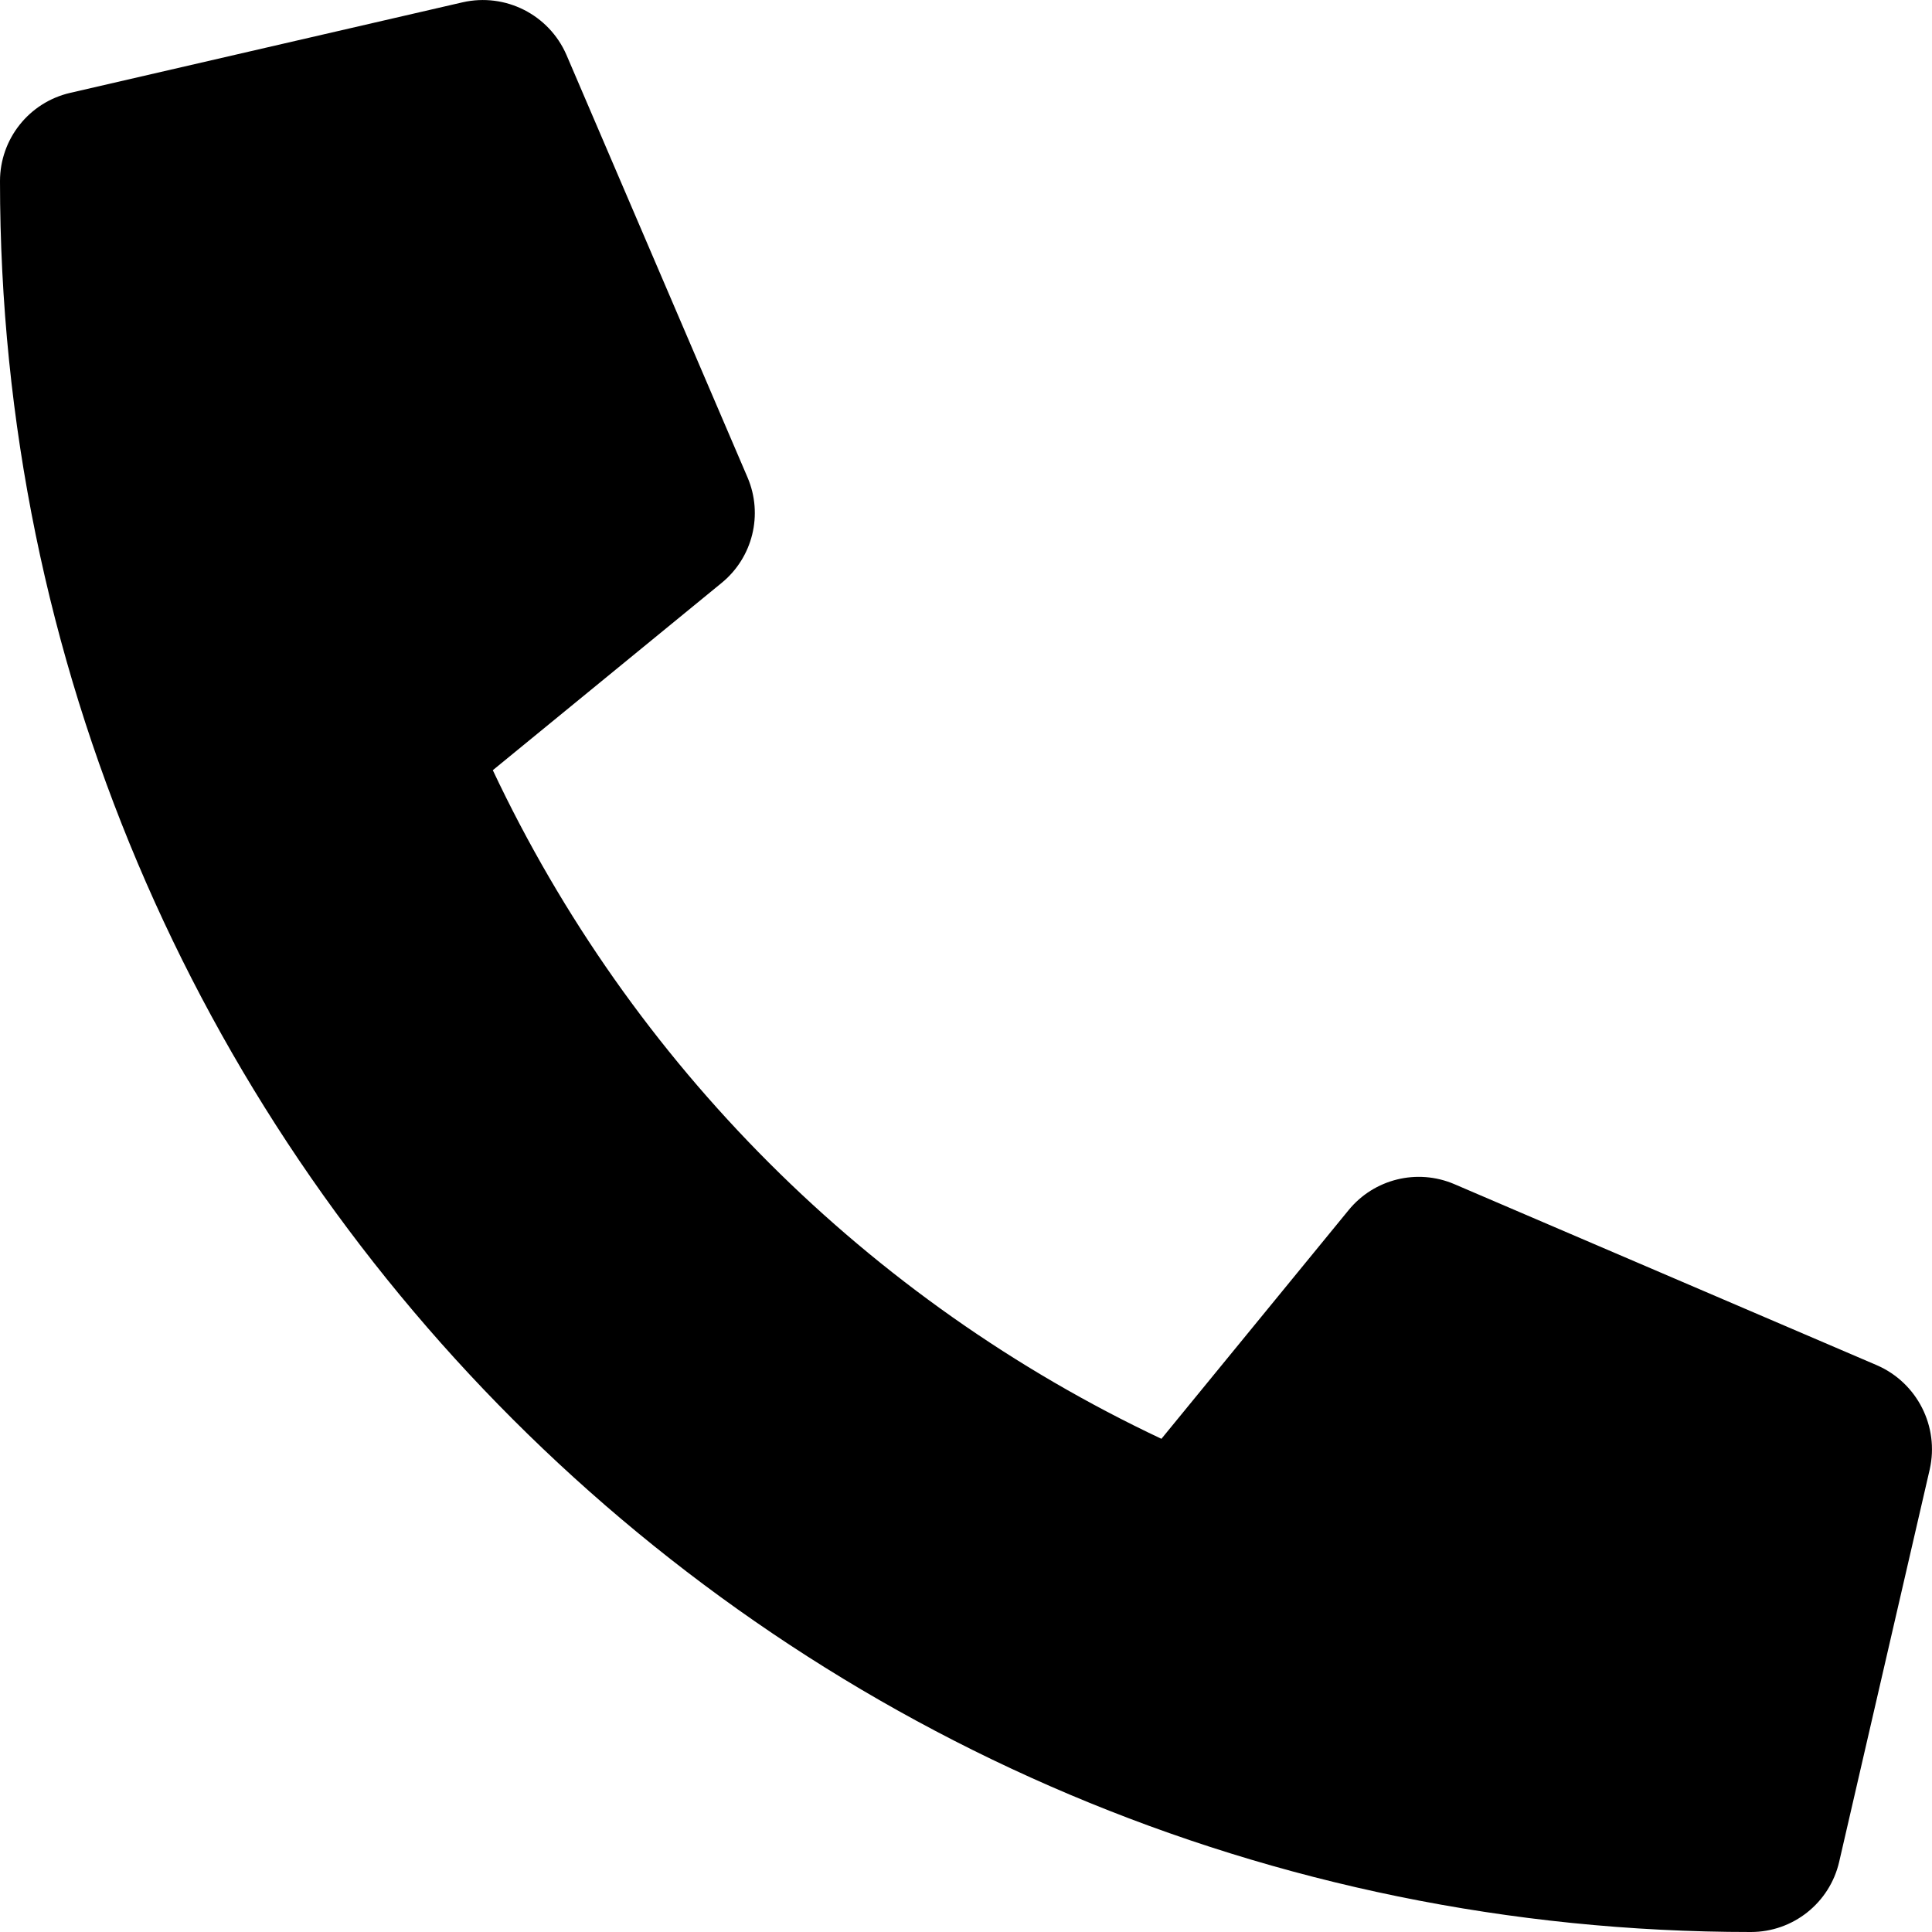
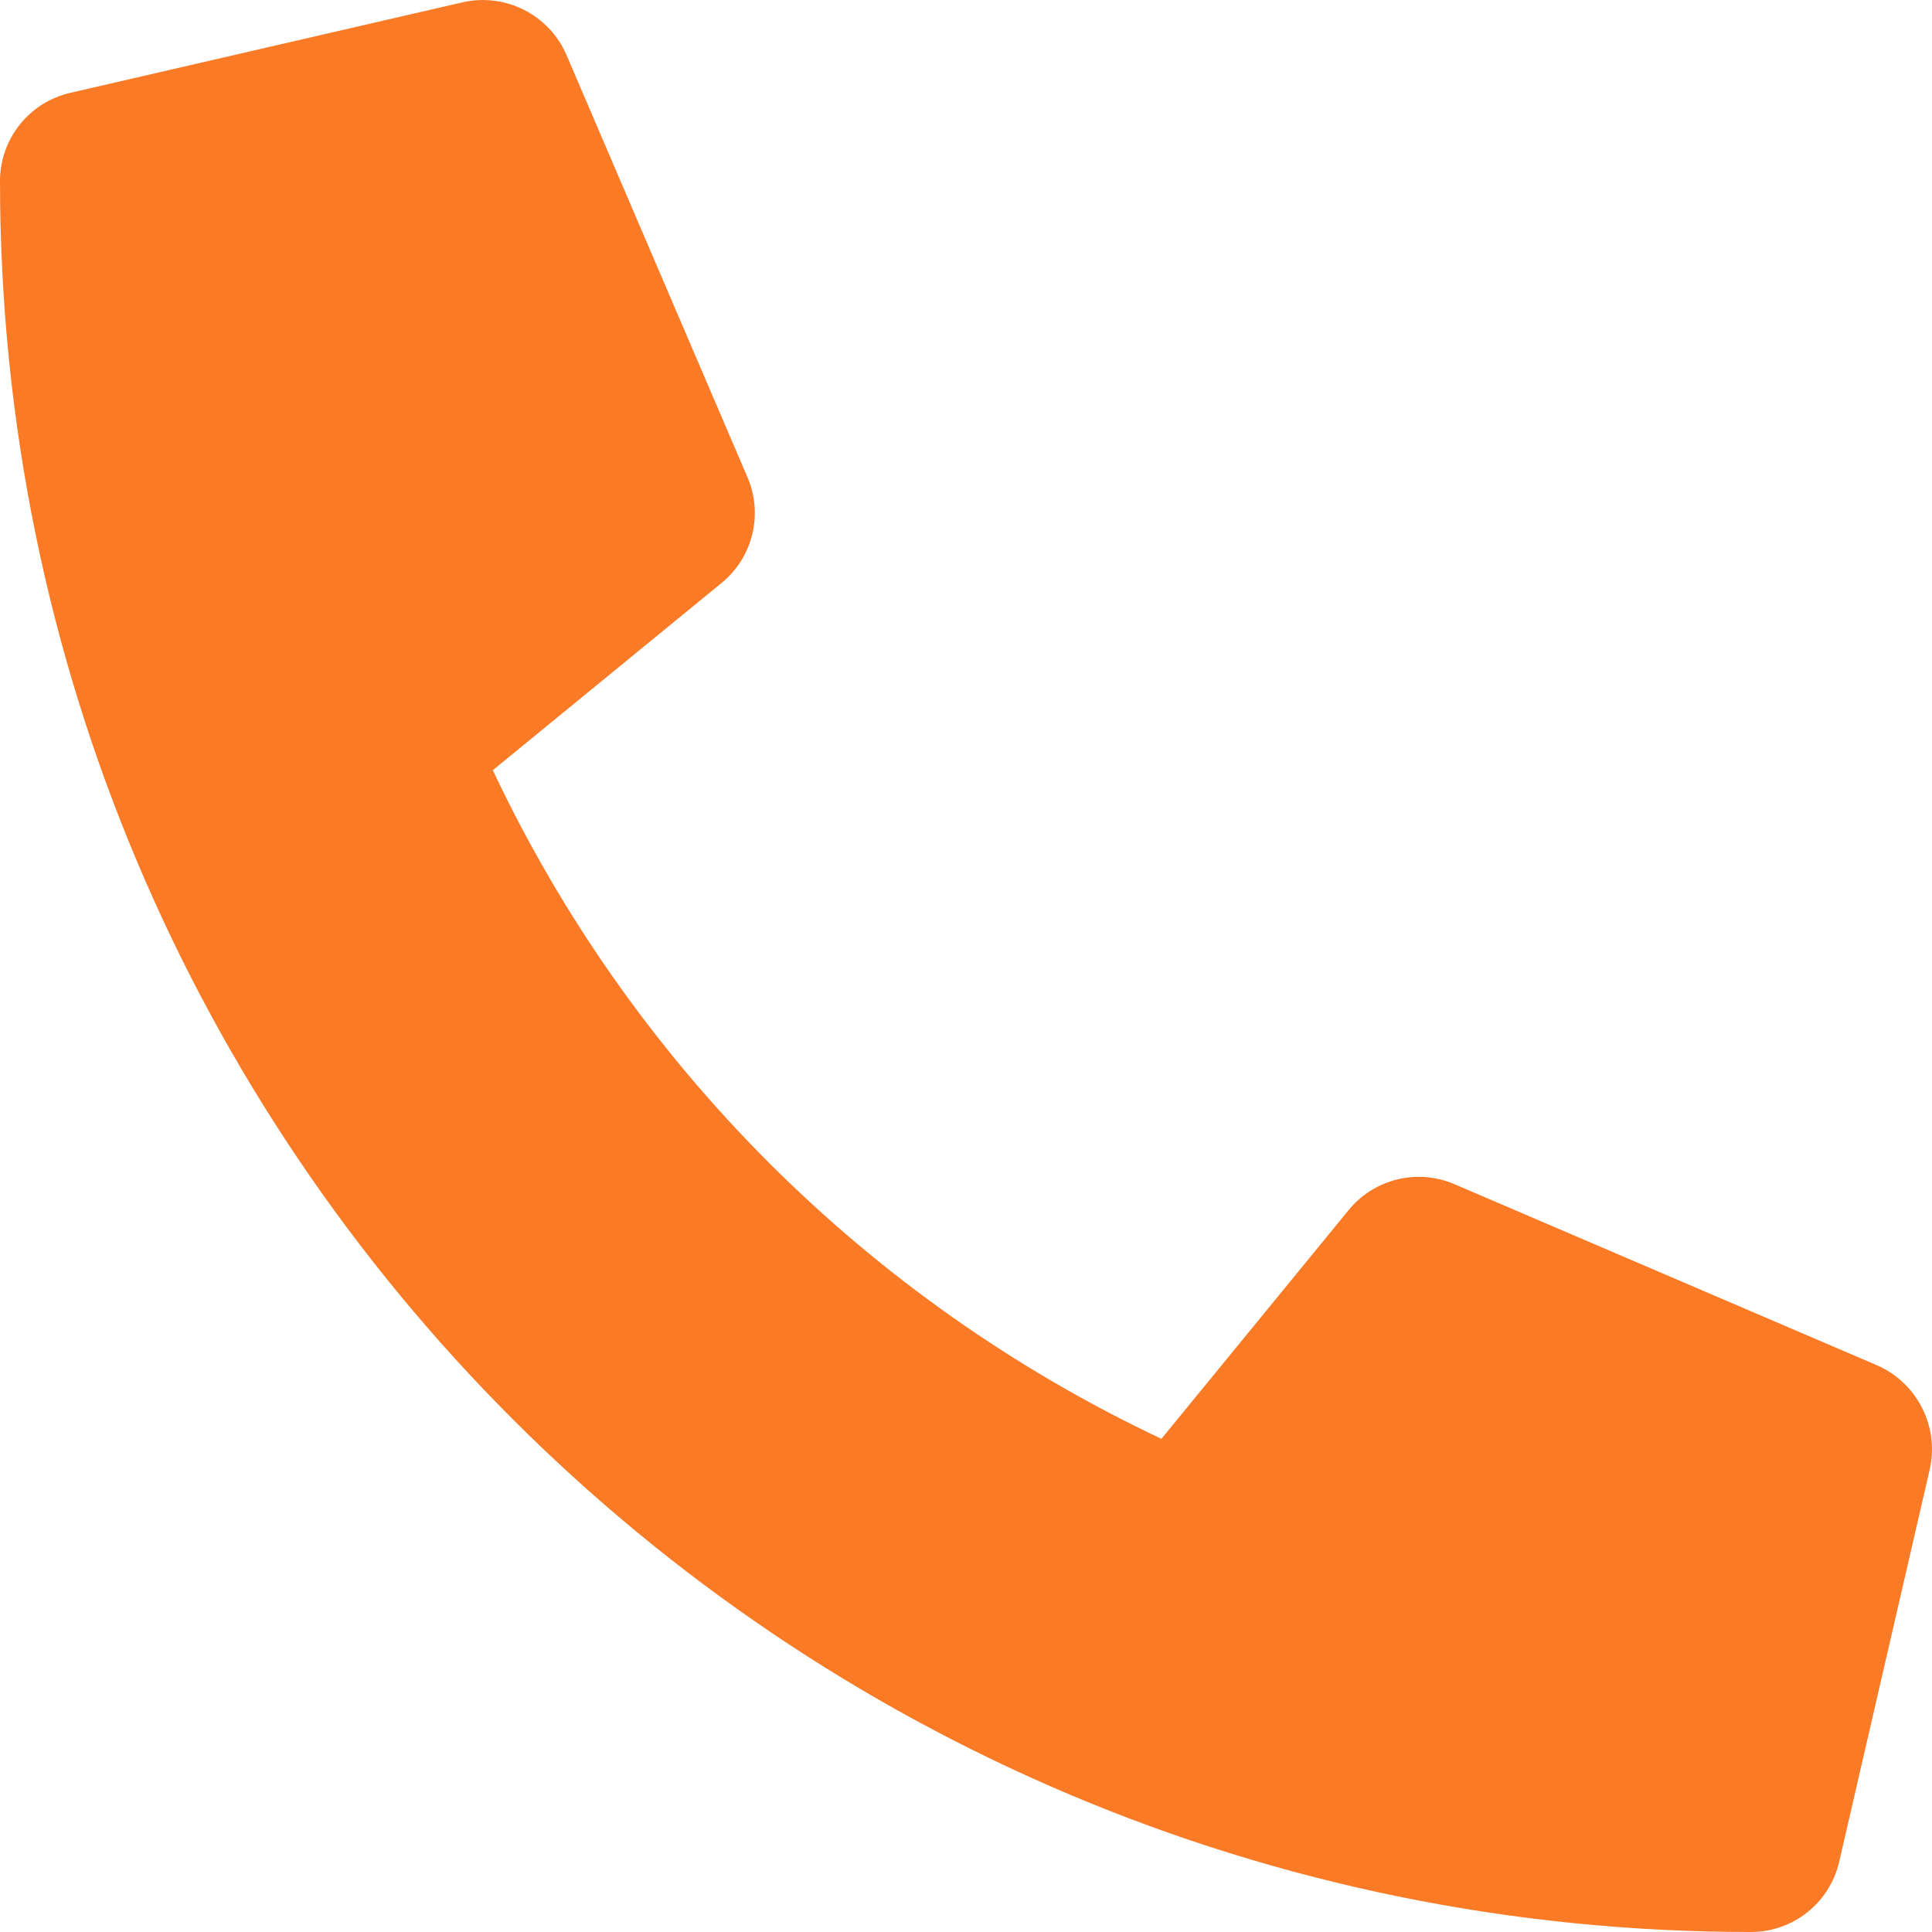
- <svg xmlns="http://www.w3.org/2000/svg" viewBox="0 0 512 512">
+ <svg xmlns="http://www.w3.org/2000/svg" viewBox="0 0 512 512" fill="#FA7A26">
  <path d="m497.39 361.8-112-48a24 24 0 0 0 -28 6.9l-49.6 60.6a370.66 370.66 0 0 1 -177.19-177.19l60.6-49.6a23.94 23.94 0 0 0 6.9-28l-48-112a24.16 24.16 0 0 0 -27.5-13.9l-104 24a24 24 0 0 0 -18.6 23.39c0 256.5 207.9 464 464 464a24 24 0 0 0 23.4-18.6l24-104a24.29 24.29 0 0 0 -14.01-27.6z" />
</svg>
